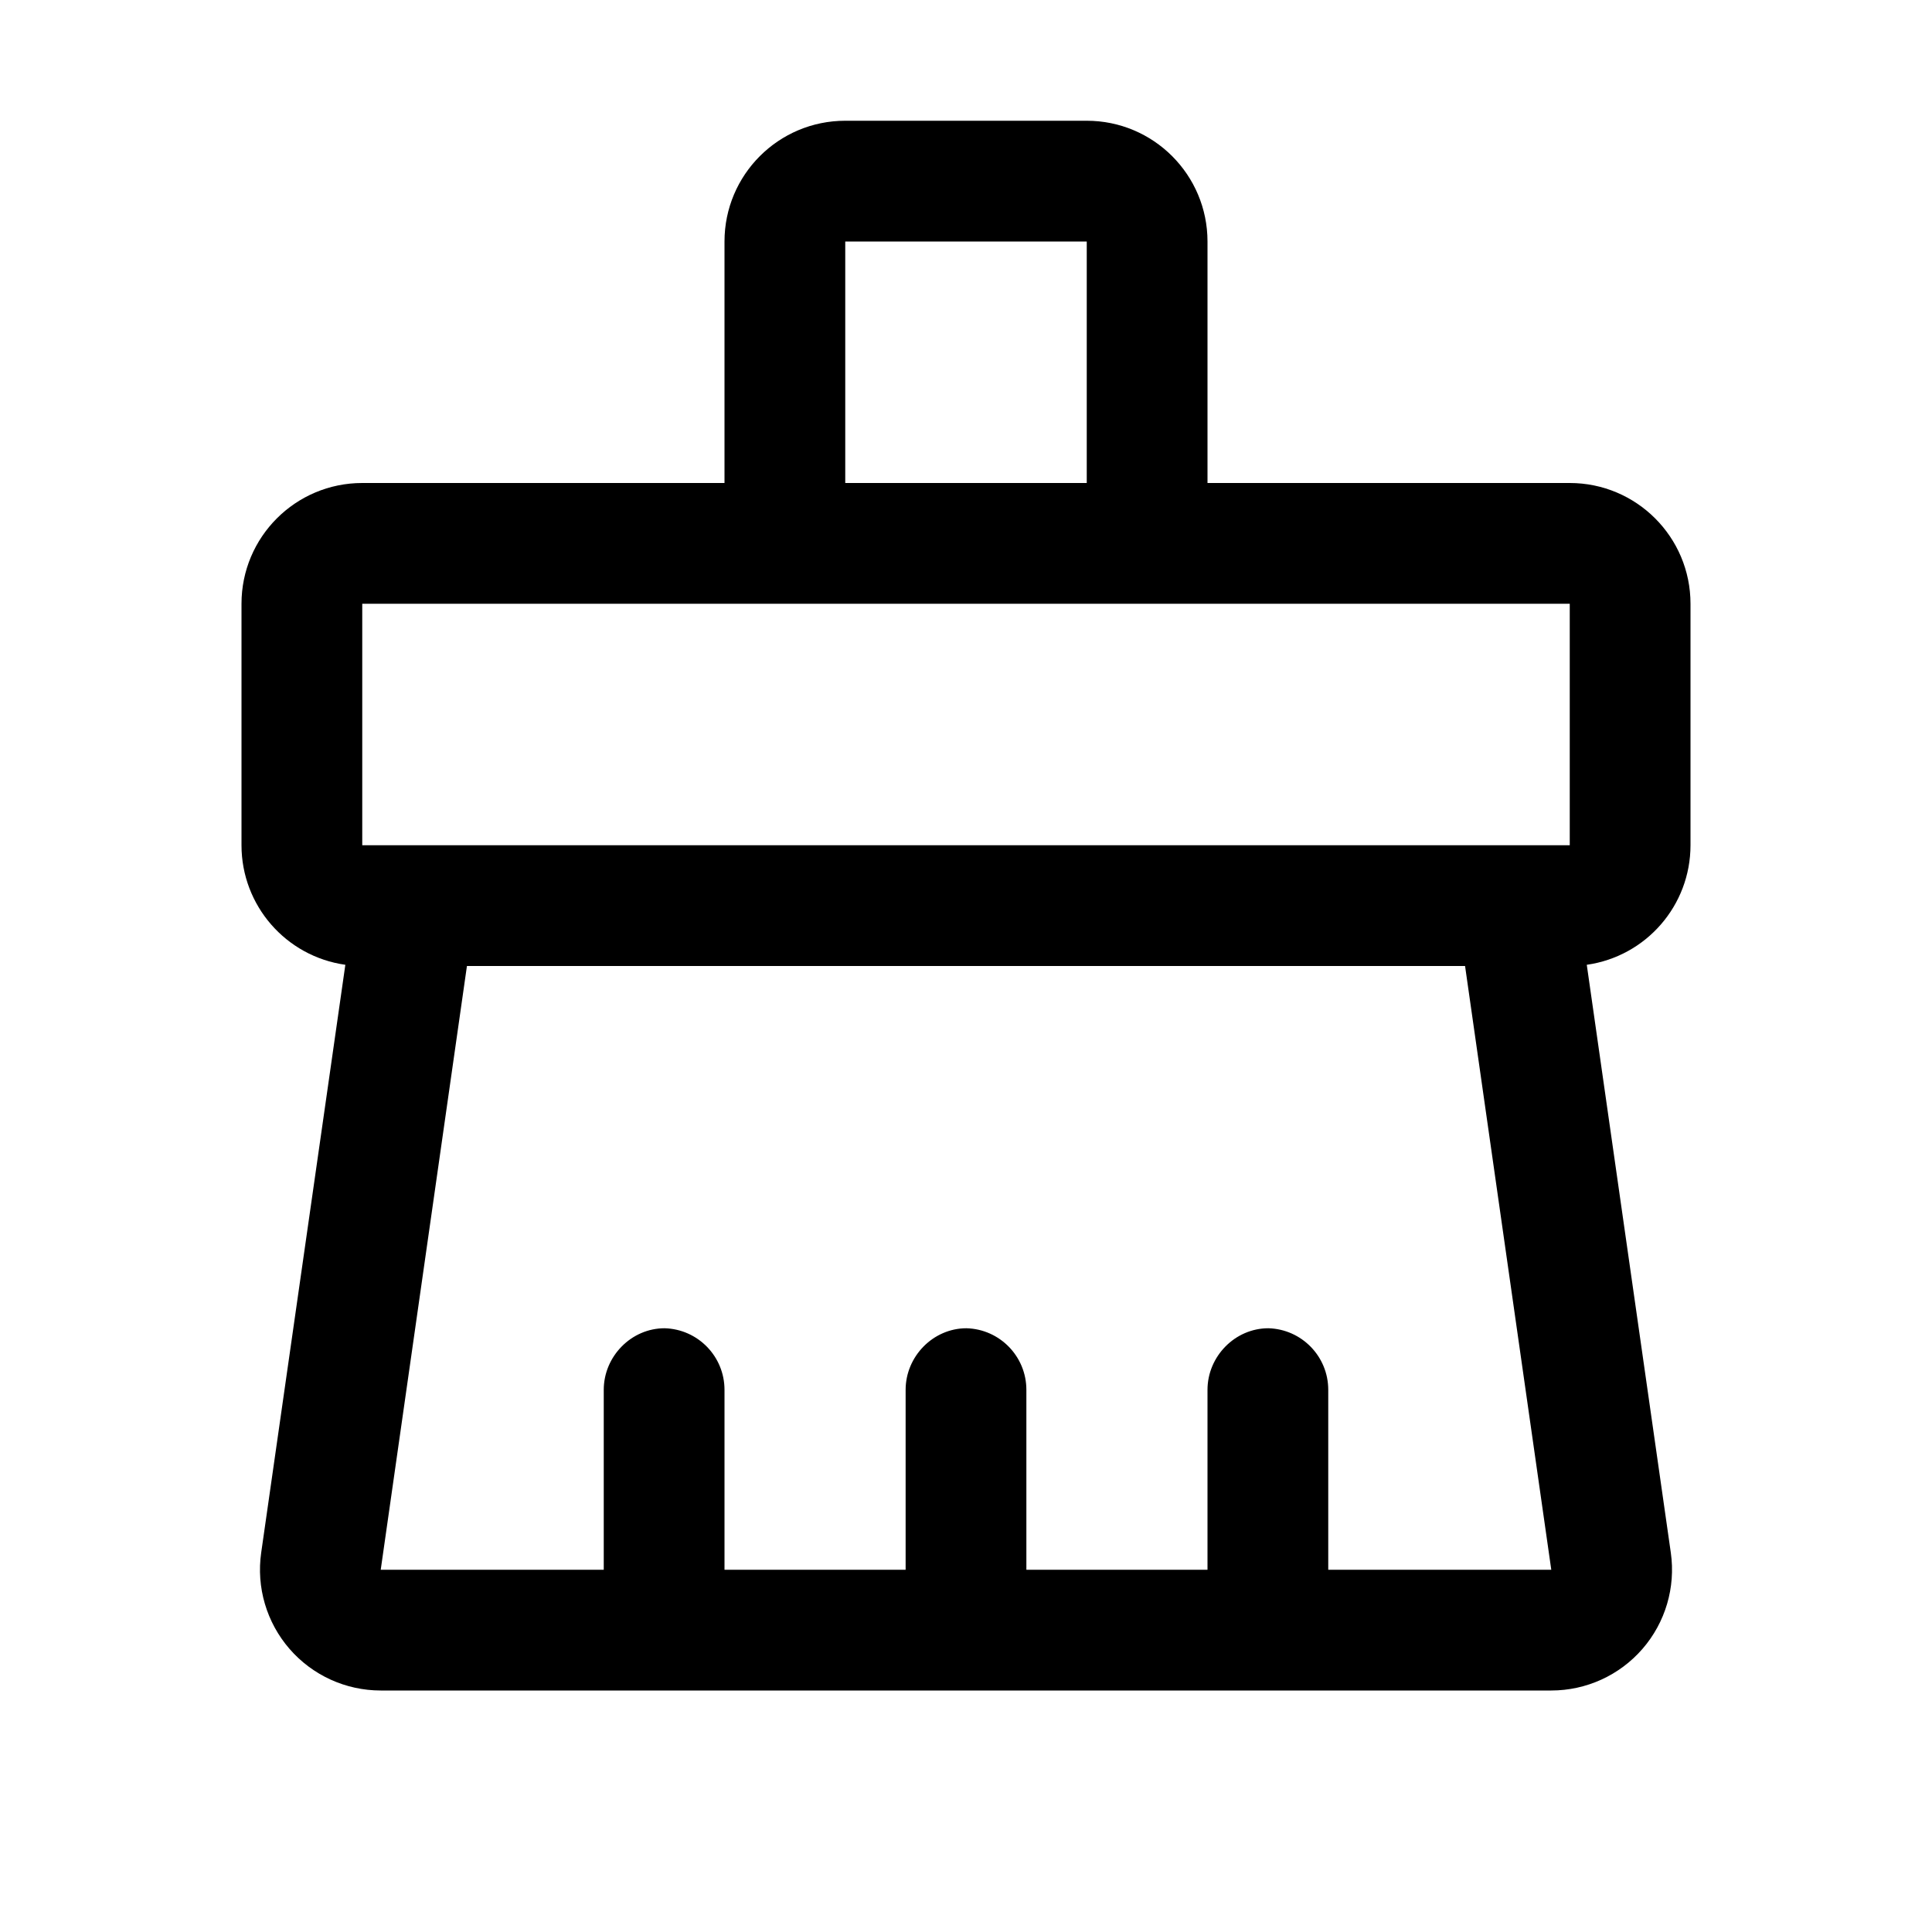
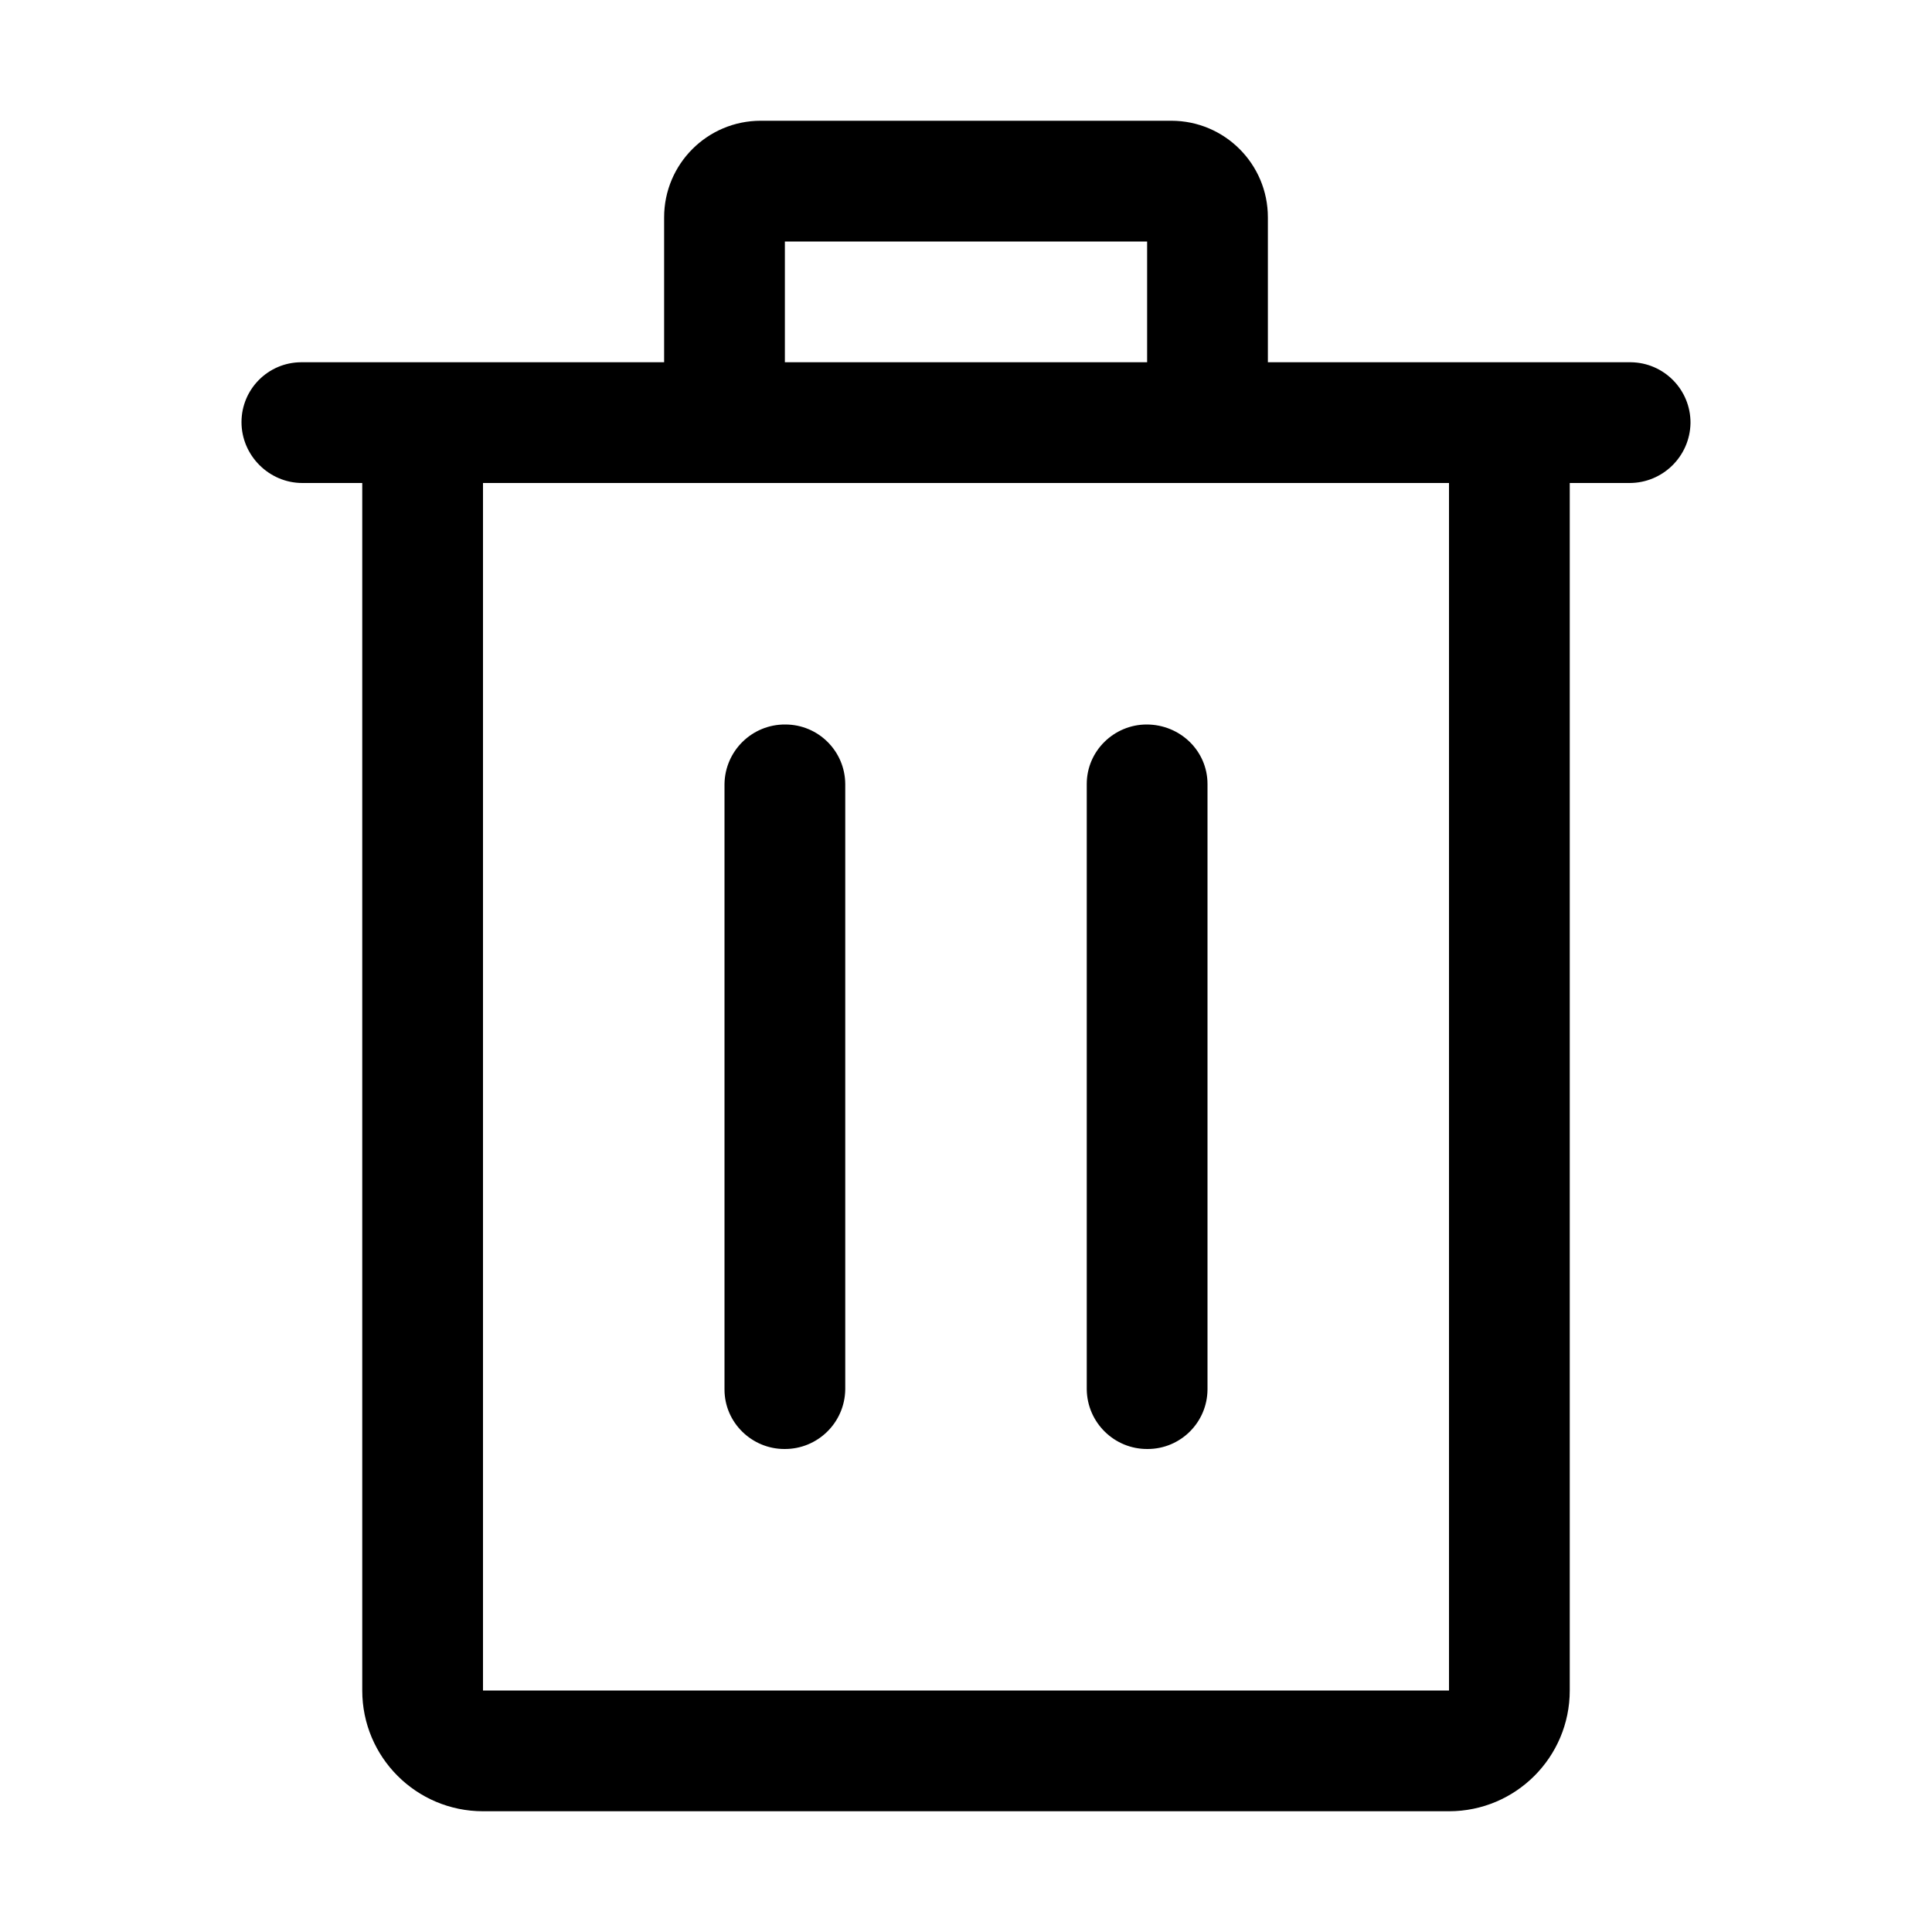
<svg xmlns="http://www.w3.org/2000/svg" viewBox="0 0 16 16">
-   <path fill="currentColor" d="M7 4h2V2H7zm3-2v2h3a1 1 0 0 1 1 1v2a1 1 0 0 1-.859.99l.696 4.869a1 1 0 0 1-.99 1.141H3.153a1 1 0 0 1-.99-1.141L2.86 7.99A1 1 0 0 1 2 7V5a1 1 0 0 1 1-1h3V2a1 1 0 0 1 1-1h2a1 1 0 0 1 1 1m2.133 5H13V5H3v2zm0 1H3.867l-.714 5H5v-1.49c0-.277.228-.51.504-.51a.51.51 0 0 1 .496.51V13h1.5v-1.49c0-.277.228-.51.504-.51a.51.51 0 0 1 .496.51V13H10v-1.49c0-.277.228-.51.504-.51a.51.51 0 0 1 .496.51V13h1.847z" />
+   <path fill="currentColor" d="M13.506 3H10.5V1.8a.8.8 0 0 0-.8-.8H6.3a.8.8 0 0 0-.8.8V3H2.494A.496.496 0 0 0 2 3.496c0 .276.228.504.504.504H3v10a1 1 0 0 0 1 1h8a1 1 0 0 0 1-1V4h.496A.505.505 0 0 0 14 3.504.5.5 0 0 0 13.506 3M9.5 3h-3V2h3zM4 14V4h8v10zm2-7.507v5.014c0 .276.228.493.496.493A.5.5 0 0 0 7 11.507V6.493A.496.496 0 0 0 6.504 6 .5.5 0 0 0 6 6.493m3 5.014V6.493C9 6.217 9.228 6 9.496 6c.276 0 .504.217.504.493v5.014a.496.496 0 0 1-.496.493.5.5 0 0 1-.504-.493" />
</svg>
